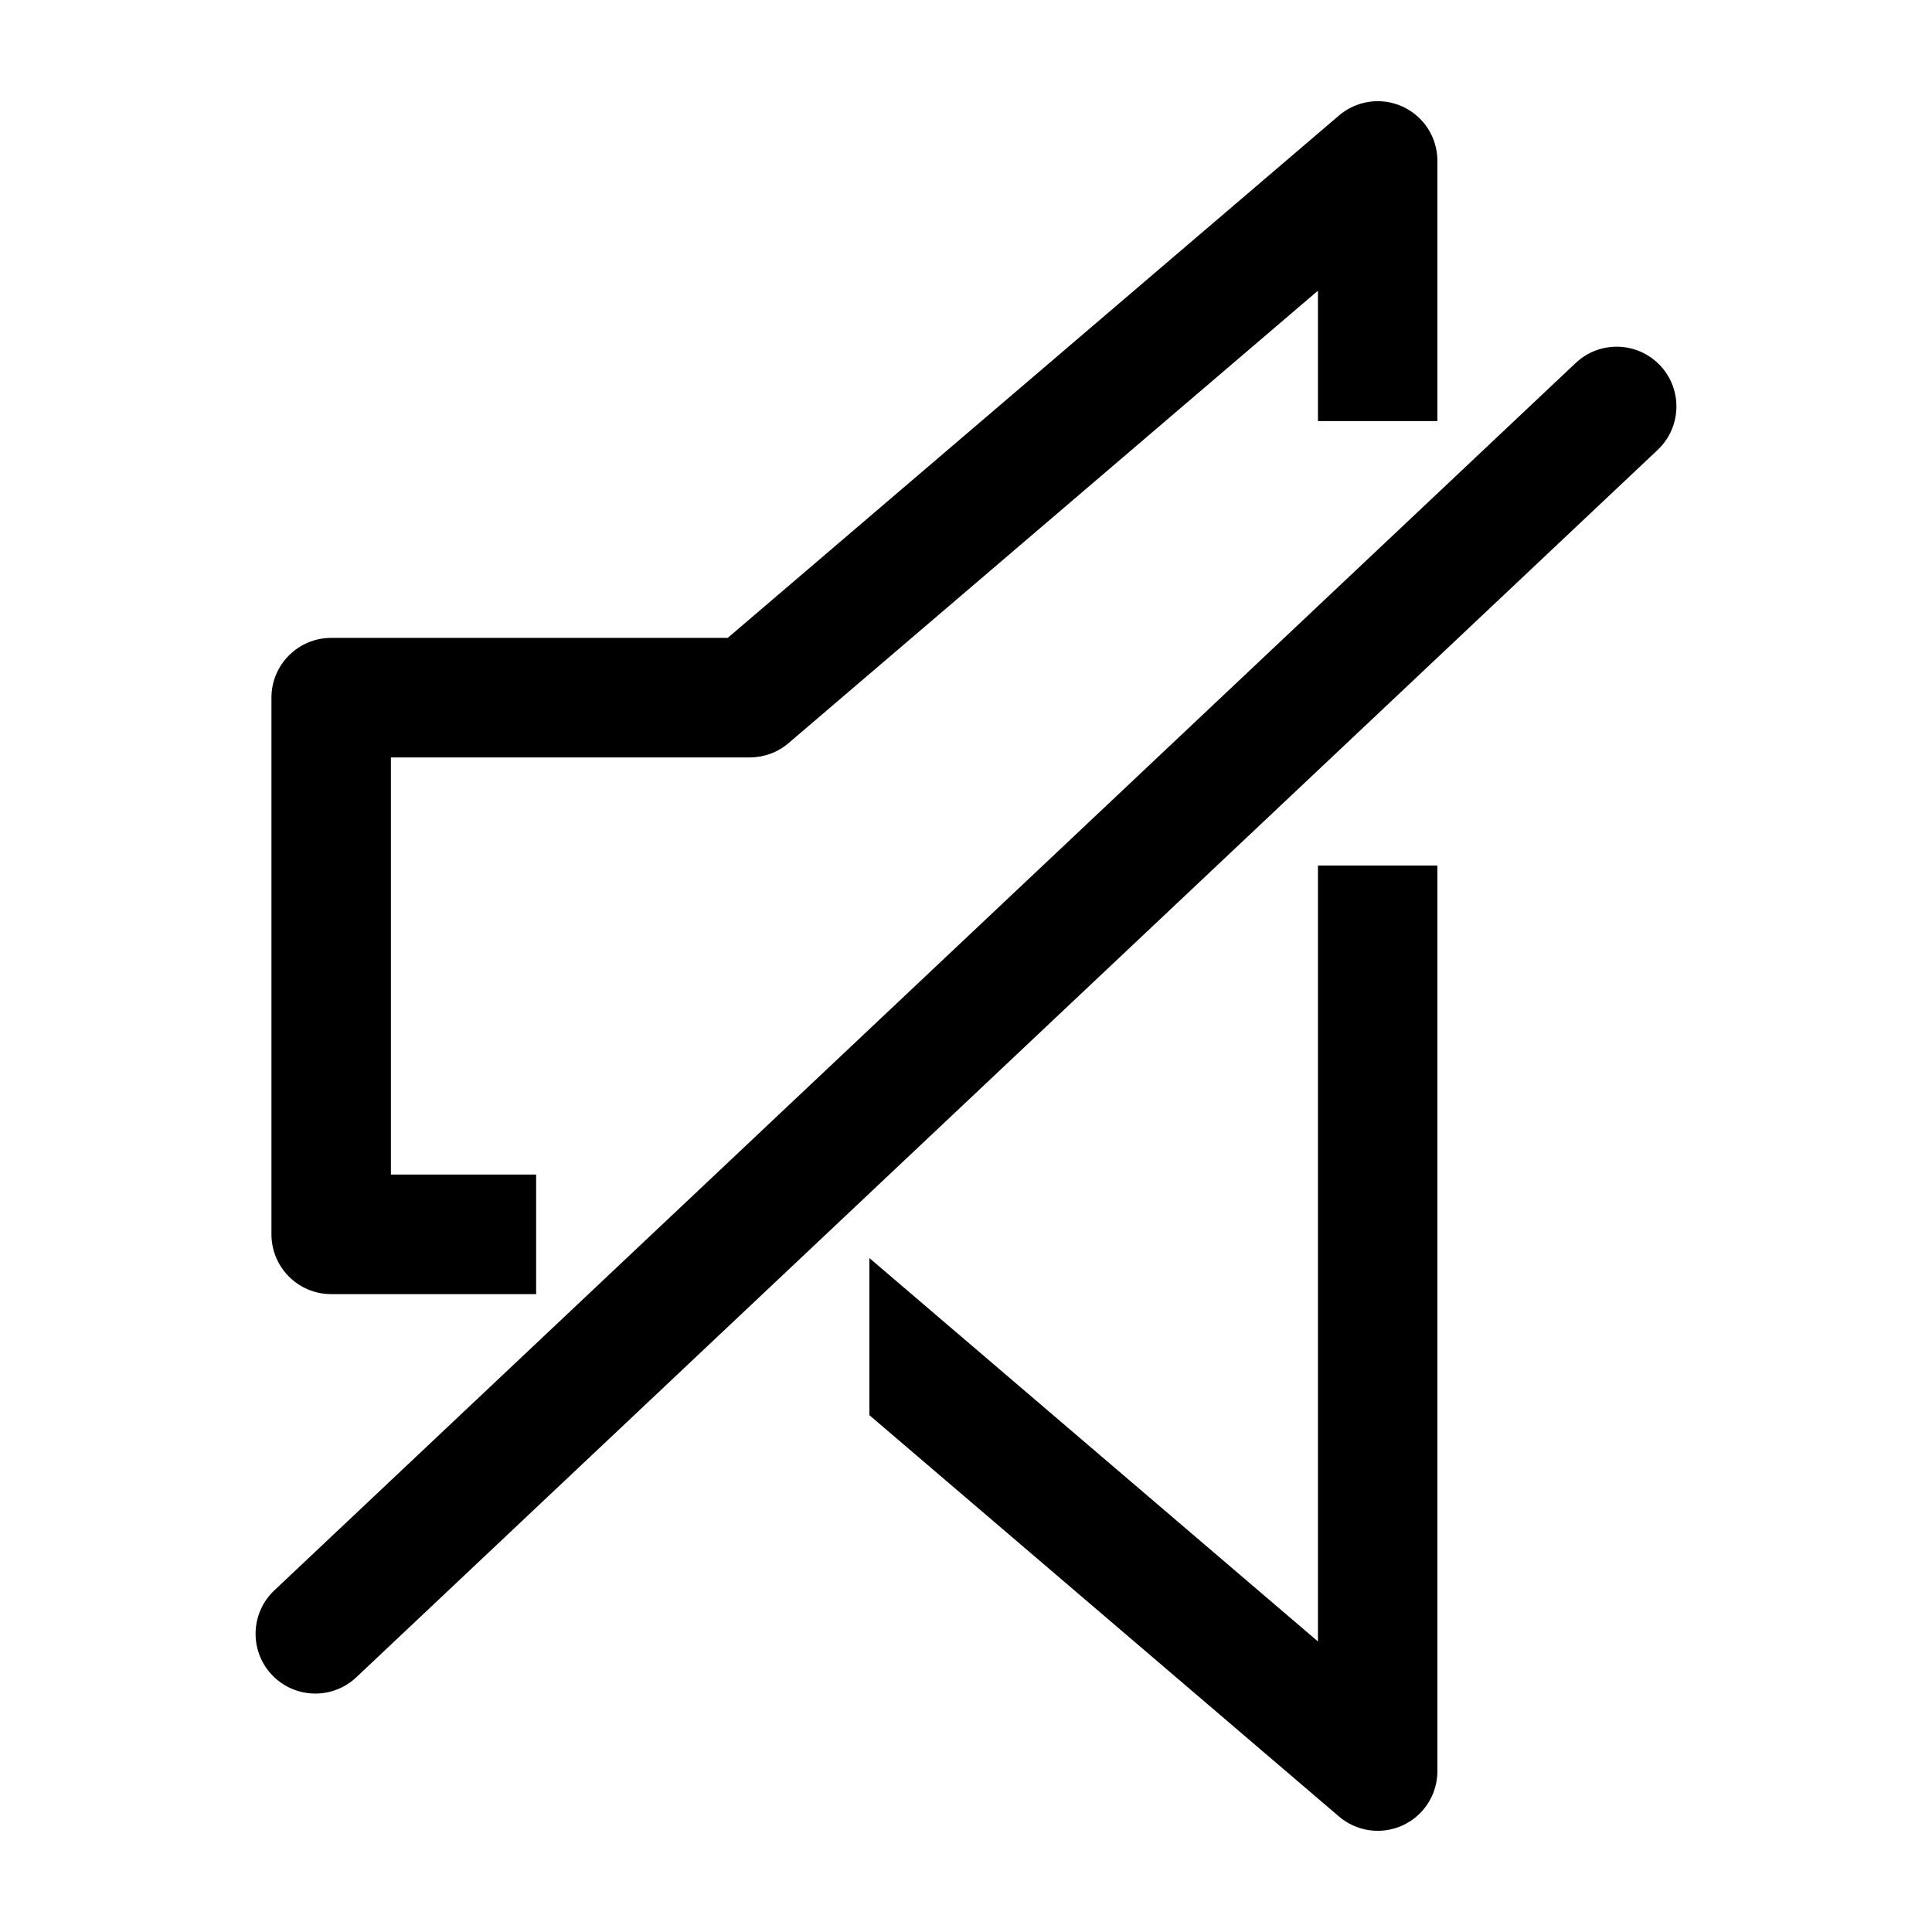
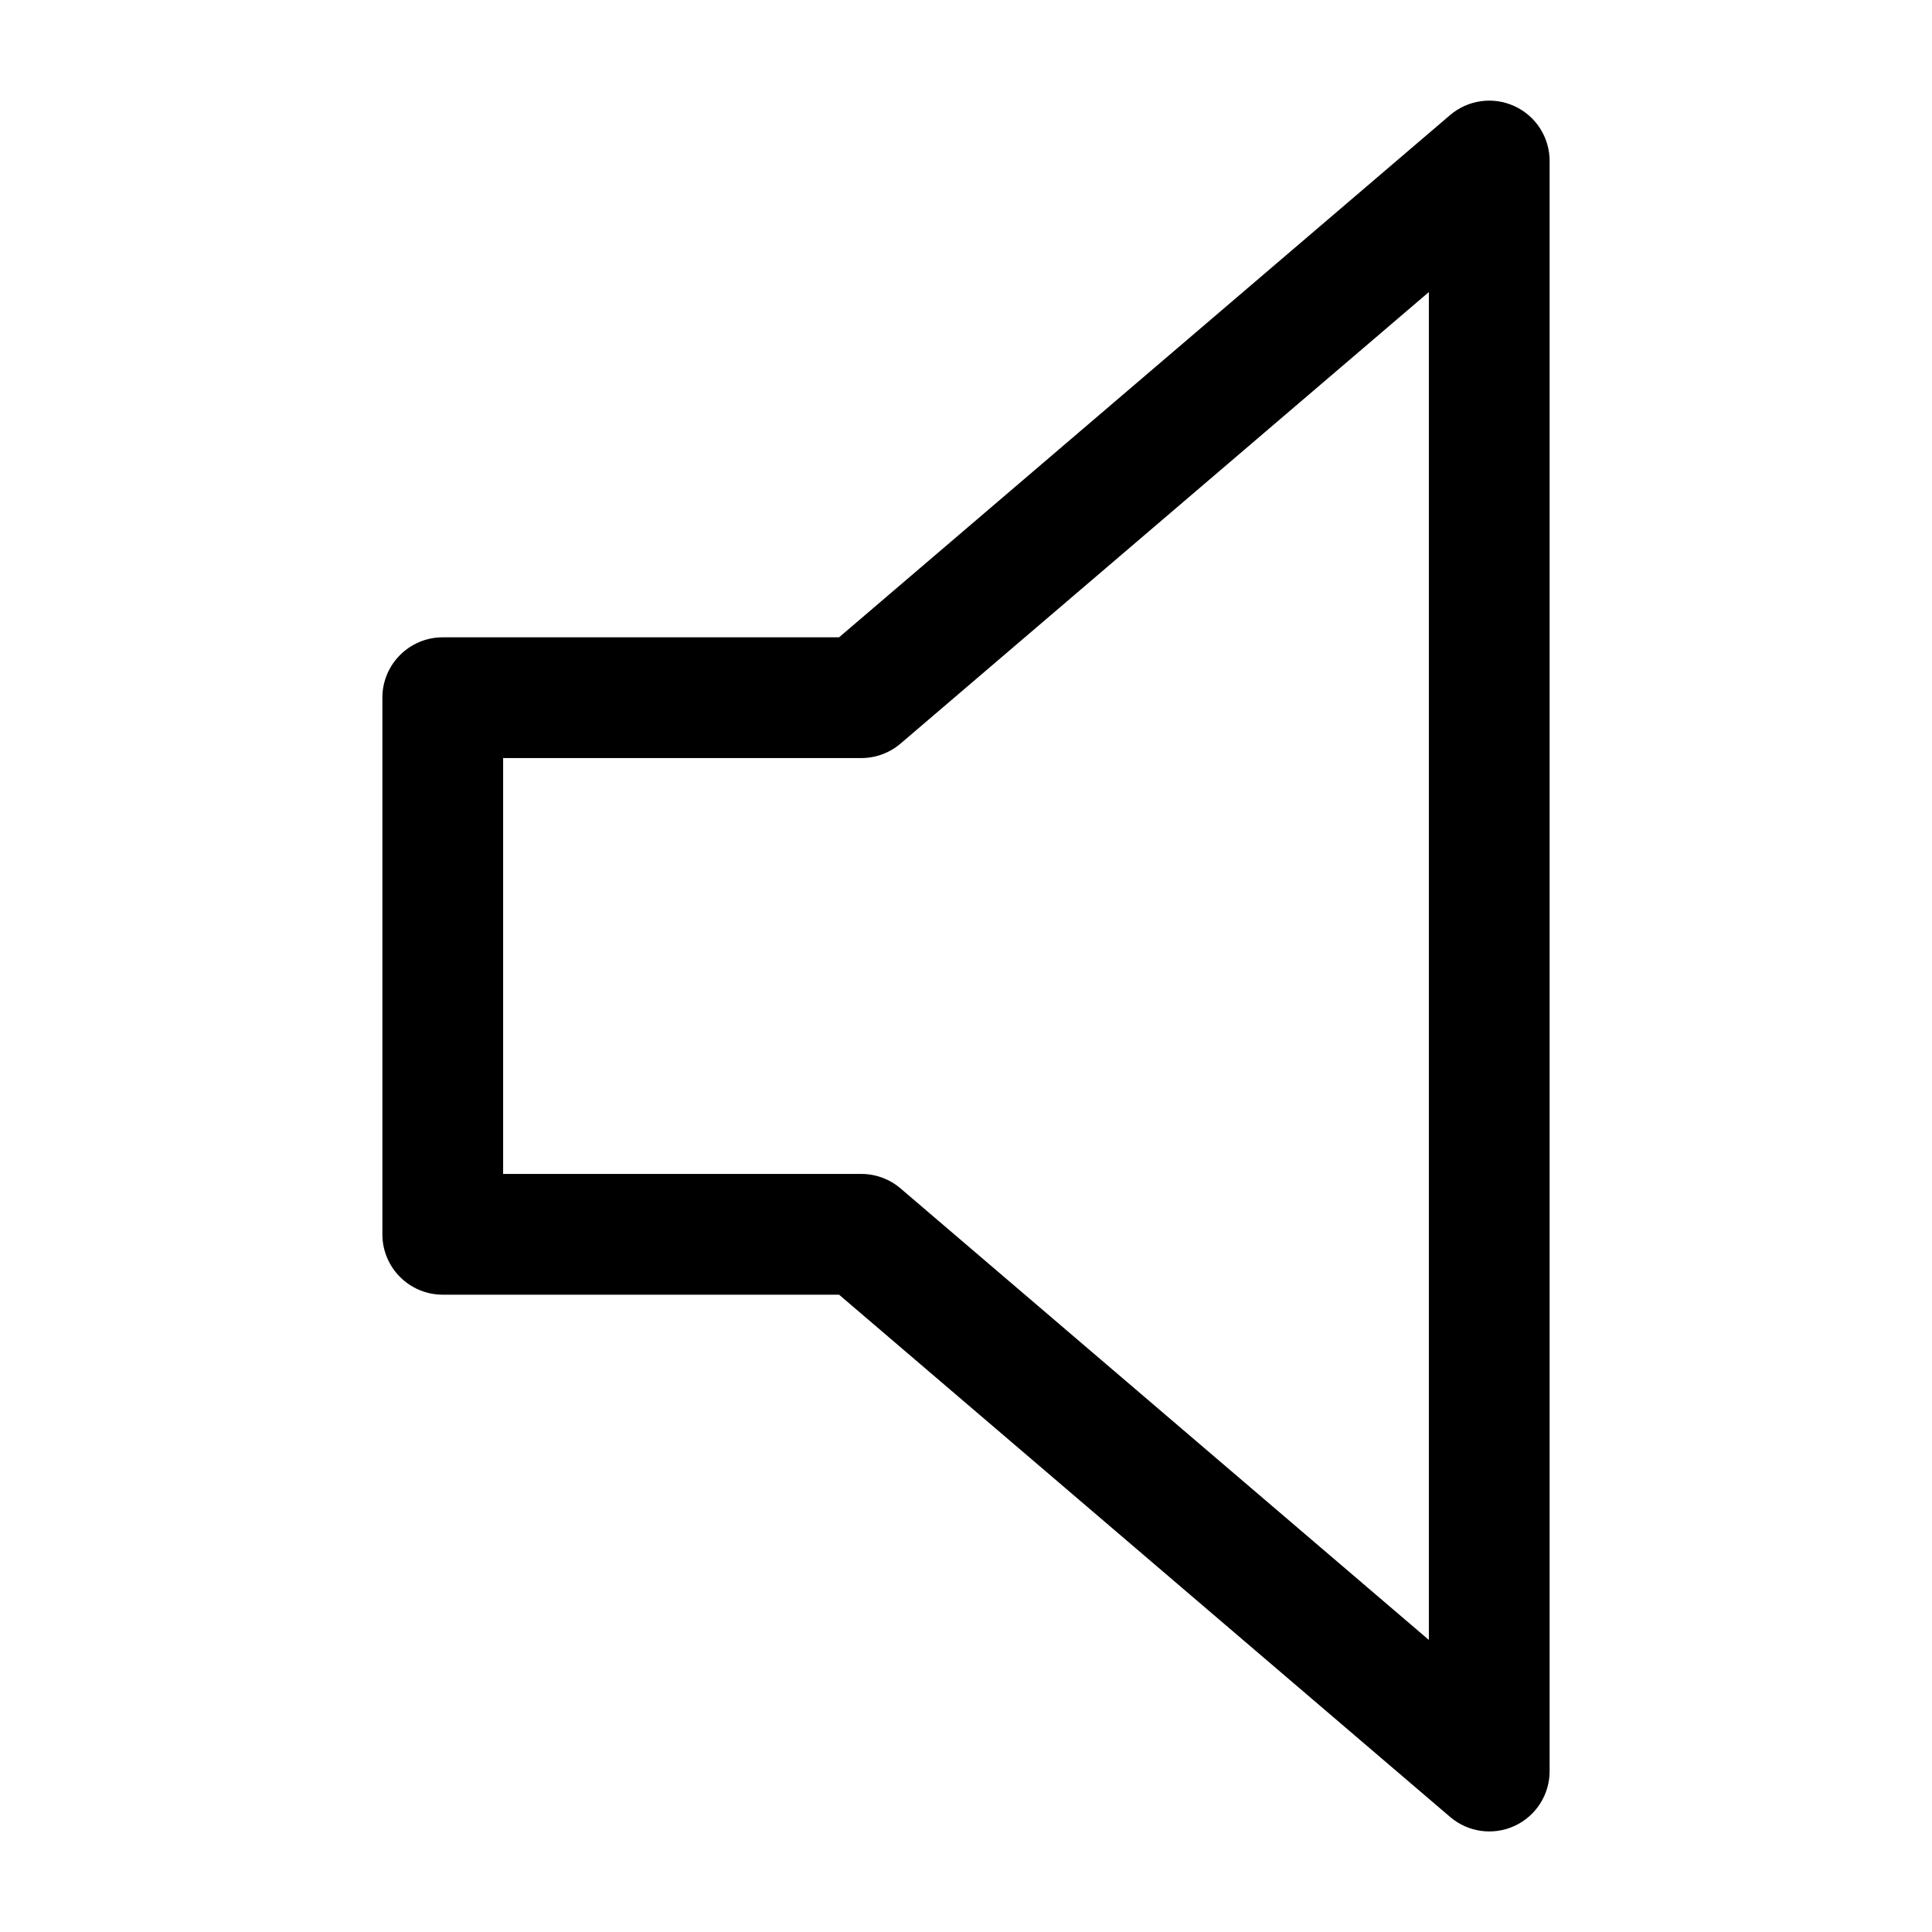
<svg xmlns="http://www.w3.org/2000/svg" viewBox="0 0 24 24">
-   <path d="M17.856 2a.741.741 0 00-1.224-.564L9.04 7.924H4.114a.743.743 0 00-.742.743v6.666c0 .41.332.743.742.743H6.66v-1.485H4.856V9.409h4.458a.74.74 0 00.482-.178l6.576-5.62v1.62h1.484V2zm-1.484 18.389v-9.637h1.484V22a.741.741 0 01-1.224.564L10.8 17.58v-1.952l5.57 4.761zm4.22-14.8a.741.741 0 10-1.018-1.08L3.408 19.756a.742.742 0 001.018 1.08L20.592 5.589z" fill-rule="evenodd" />
+   <path d="M18.814 1.319A.749.749 0 0119.25 2v20a.749.749 0 01-1.237.57l-7.59-6.487H5.5a.75.75 0 01-.75-.75V8.667a.75.75 0 01.75-.75h4.923l7.59-6.487a.749.749 0 01.801-.111zM17.75 3.628l-6.563 5.609a.75.75 0 01-.487.18H6.25v5.166h4.45a.75.75 0 01.487.18l6.563 5.609V3.628z" fill-rule="evenodd" />
</svg>
